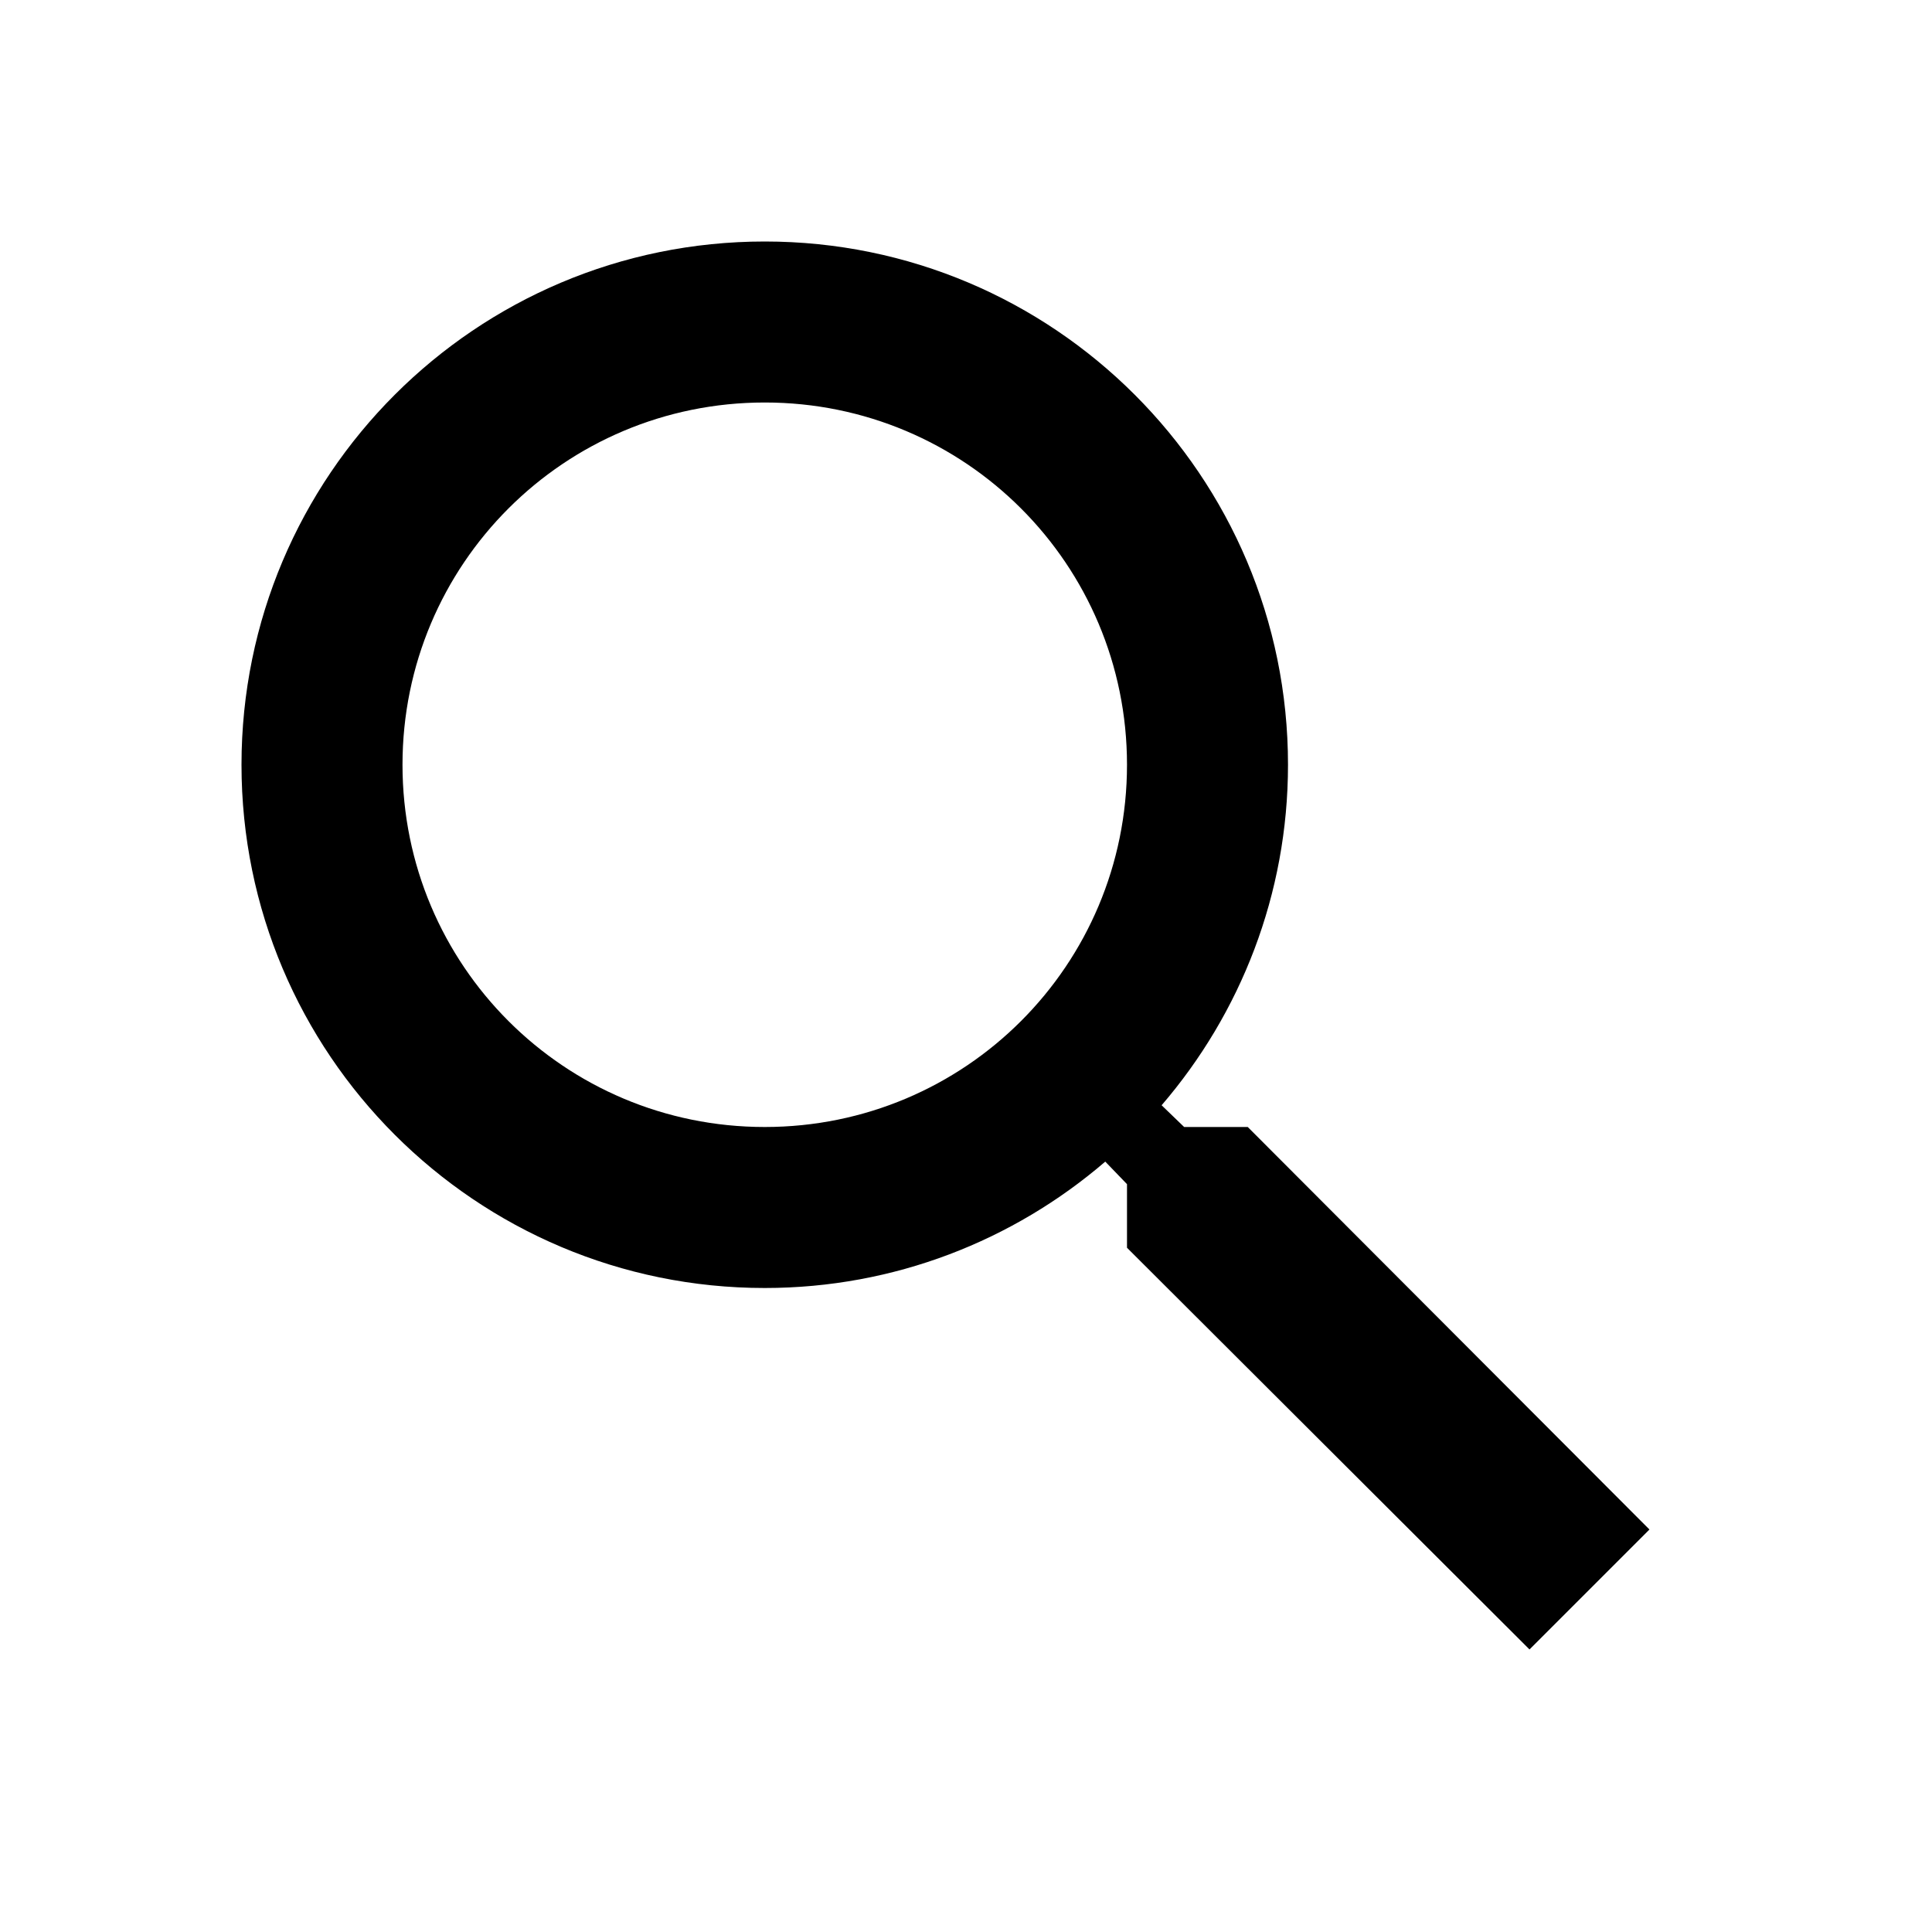
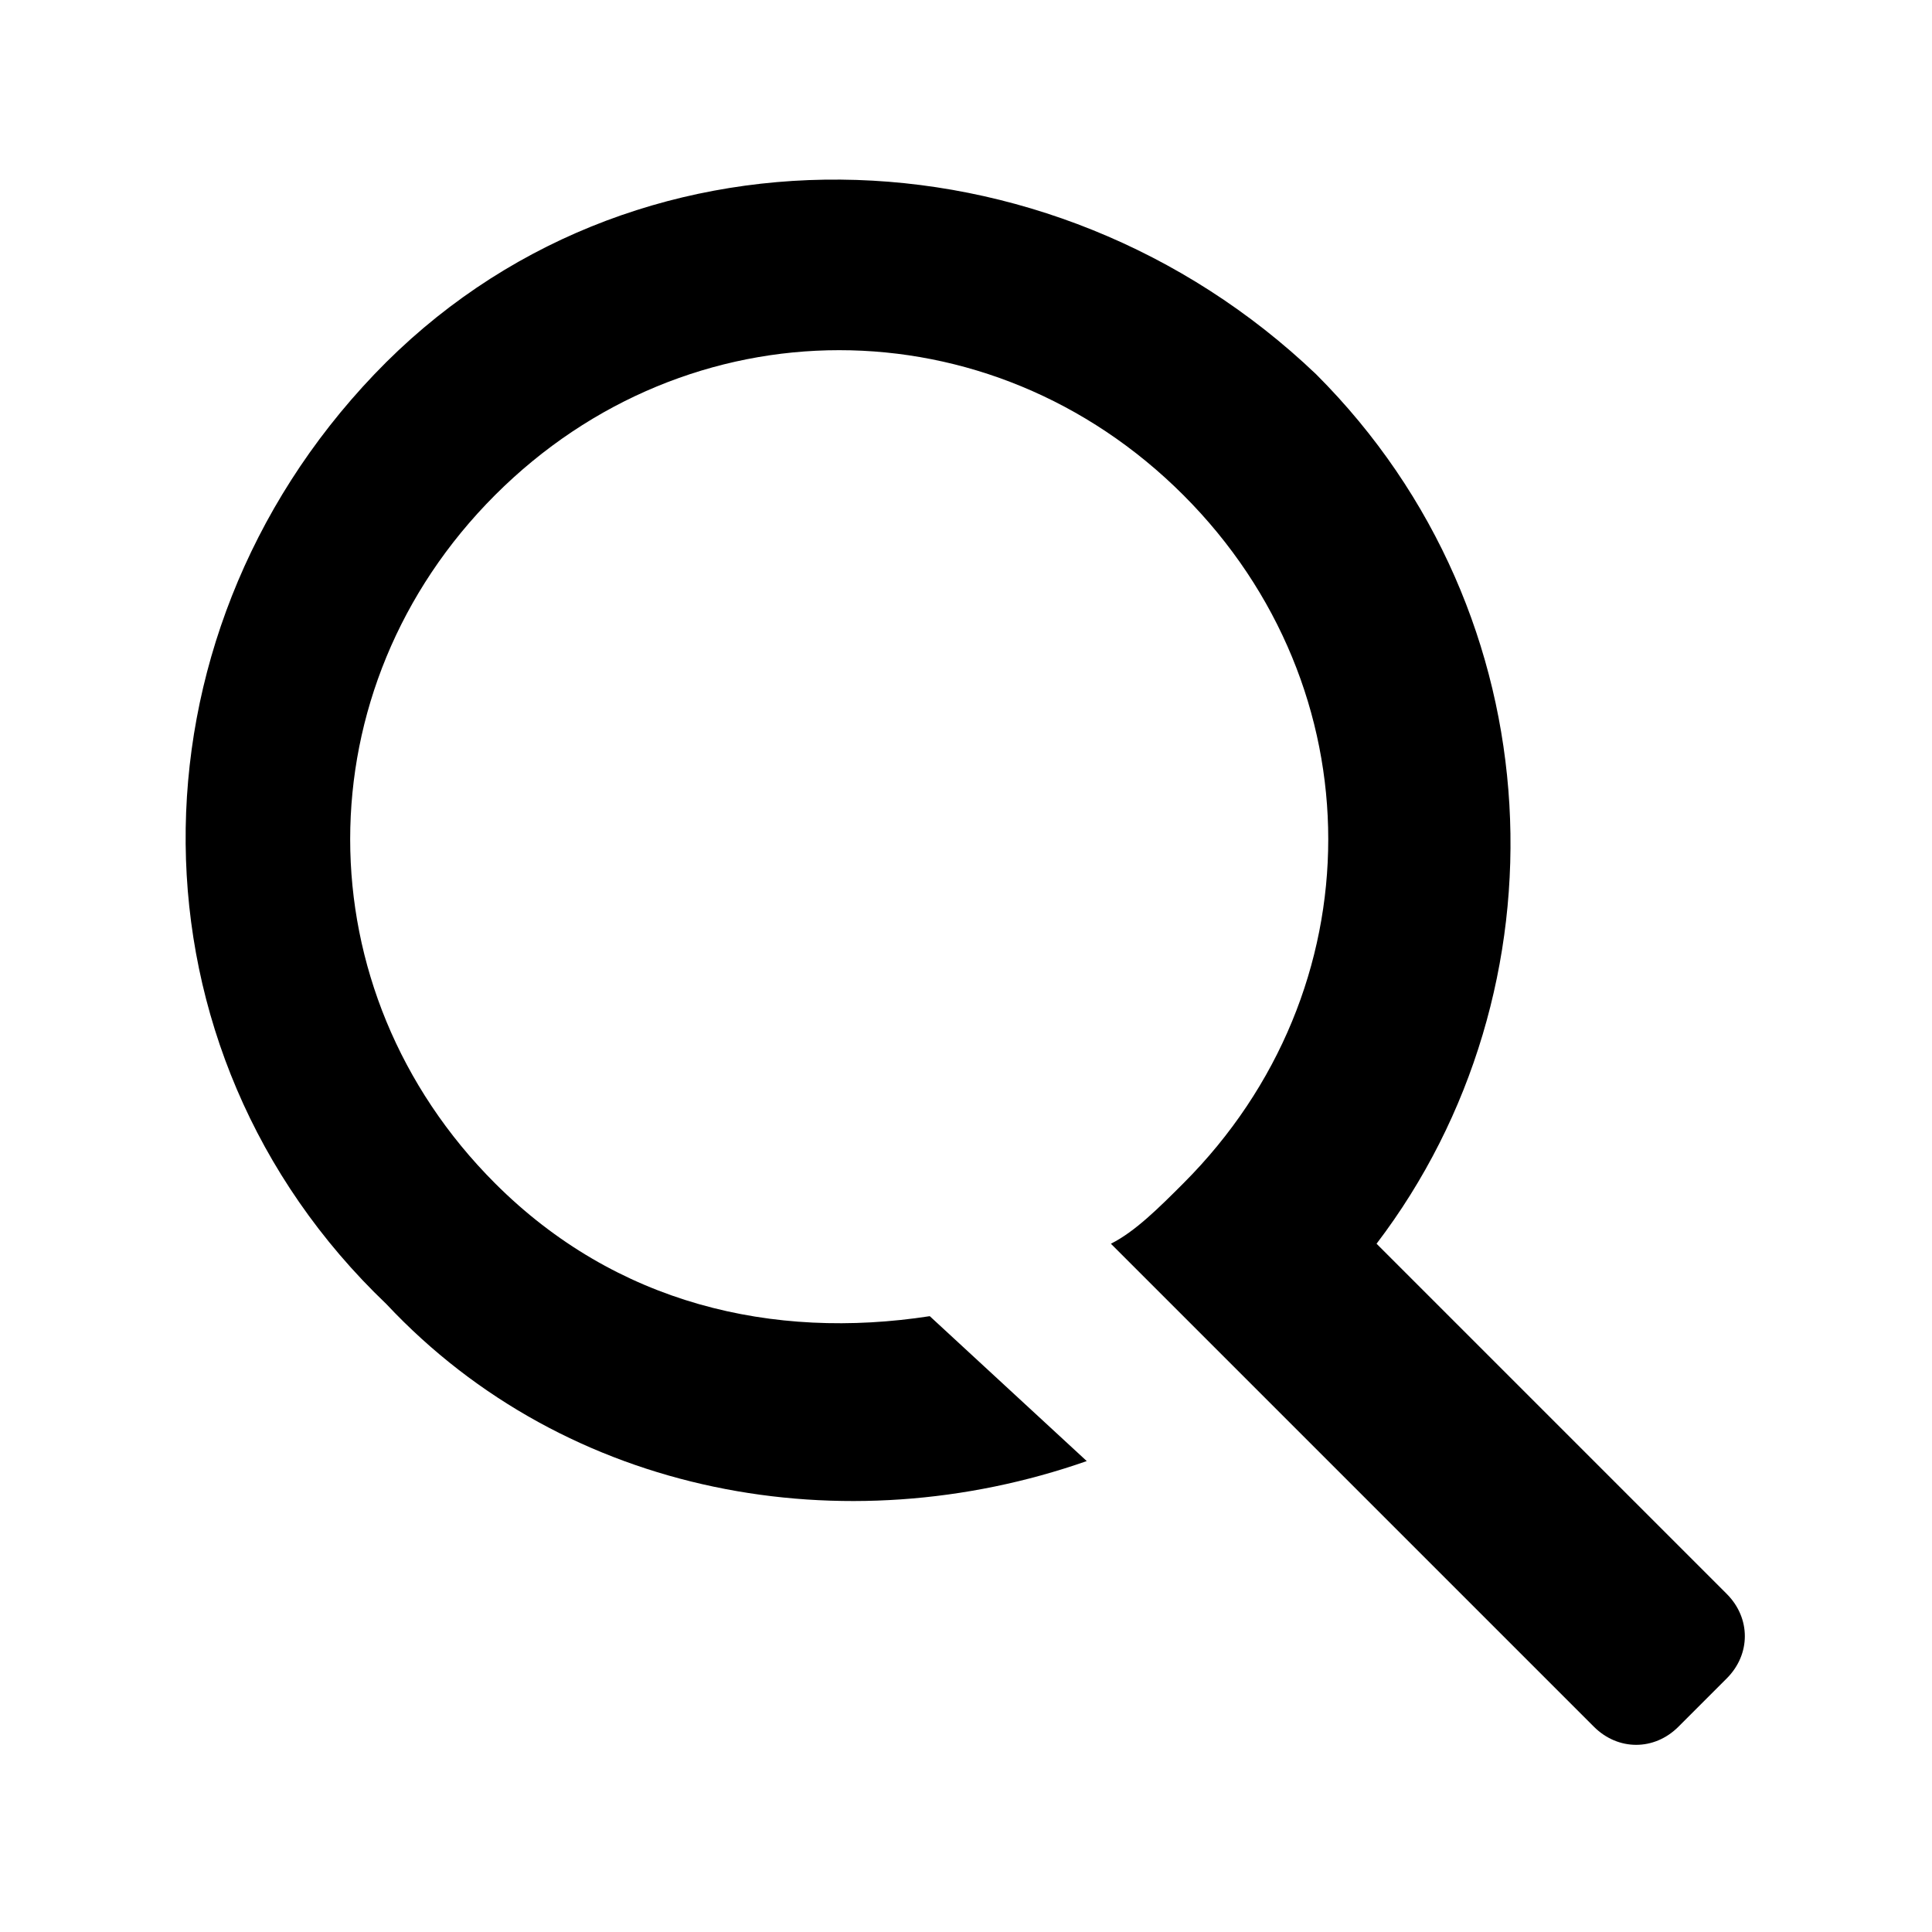
- <svg xmlns="http://www.w3.org/2000/svg" width="24" height="24" viewBox="0 0 24 24">
-   <path fill="none" d="M0 0h24v24H0V0z" />
-   <path d="M15.5 14h-.79l-.28-.27C15.41 12.59 16 11.11 16 9.5 16 5.91 13.09 3 9.5 3S3 5.91 3 9.5 5.91 16 9.5 16c1.61 0 3.09-.59 4.23-1.57l.27.28v.79l5 4.99L20.49 19l-4.99-5zm-6 0C7.01 14 5 11.99 5 9.5S7.01 5 9.5 5 14 7.01 14 9.5 11.99 14 9.5 14z" />
+ <svg xmlns="http://www.w3.org/2000/svg" version="1.1" id="图层_1" x="0px" y="0px" viewBox="0 0 16 16" style="enable-background:new 0 0 16 16;" xml:space="preserve">
+   <g id="_x30_409-知识库列表">
+     <g id="_x30_0-切图" transform="translate(-41, -238)">
+       <g id="icon_search-2" transform="translate(41, 238)">
+         <path id="Path" d="M9.2,10.3c0.2-0.1,0.4-0.3,0.6-0.5c1.6-1.6,1.6-4.1,0-5.7s-4.1-1.6-5.7,0s-1.6,4.1,0,5.7c1,1,2.3,1.3,3.6,1.1     L9,12.1c-2,0.7-4.3,0.3-5.8-1.3C1,8.7,1,5.3,3.1,3.1s5.6-2.1,7.8,0c2,2,2.1,5.1,0.5,7.2l2.9,2.9c0.2,0.2,0.2,0.5,0,0.7l-0.4,0.4     c-0.2,0.2-0.5,0.2-0.7,0L9.2,10.3z" />
+       </g>
+     </g>
+   </g>
</svg>
